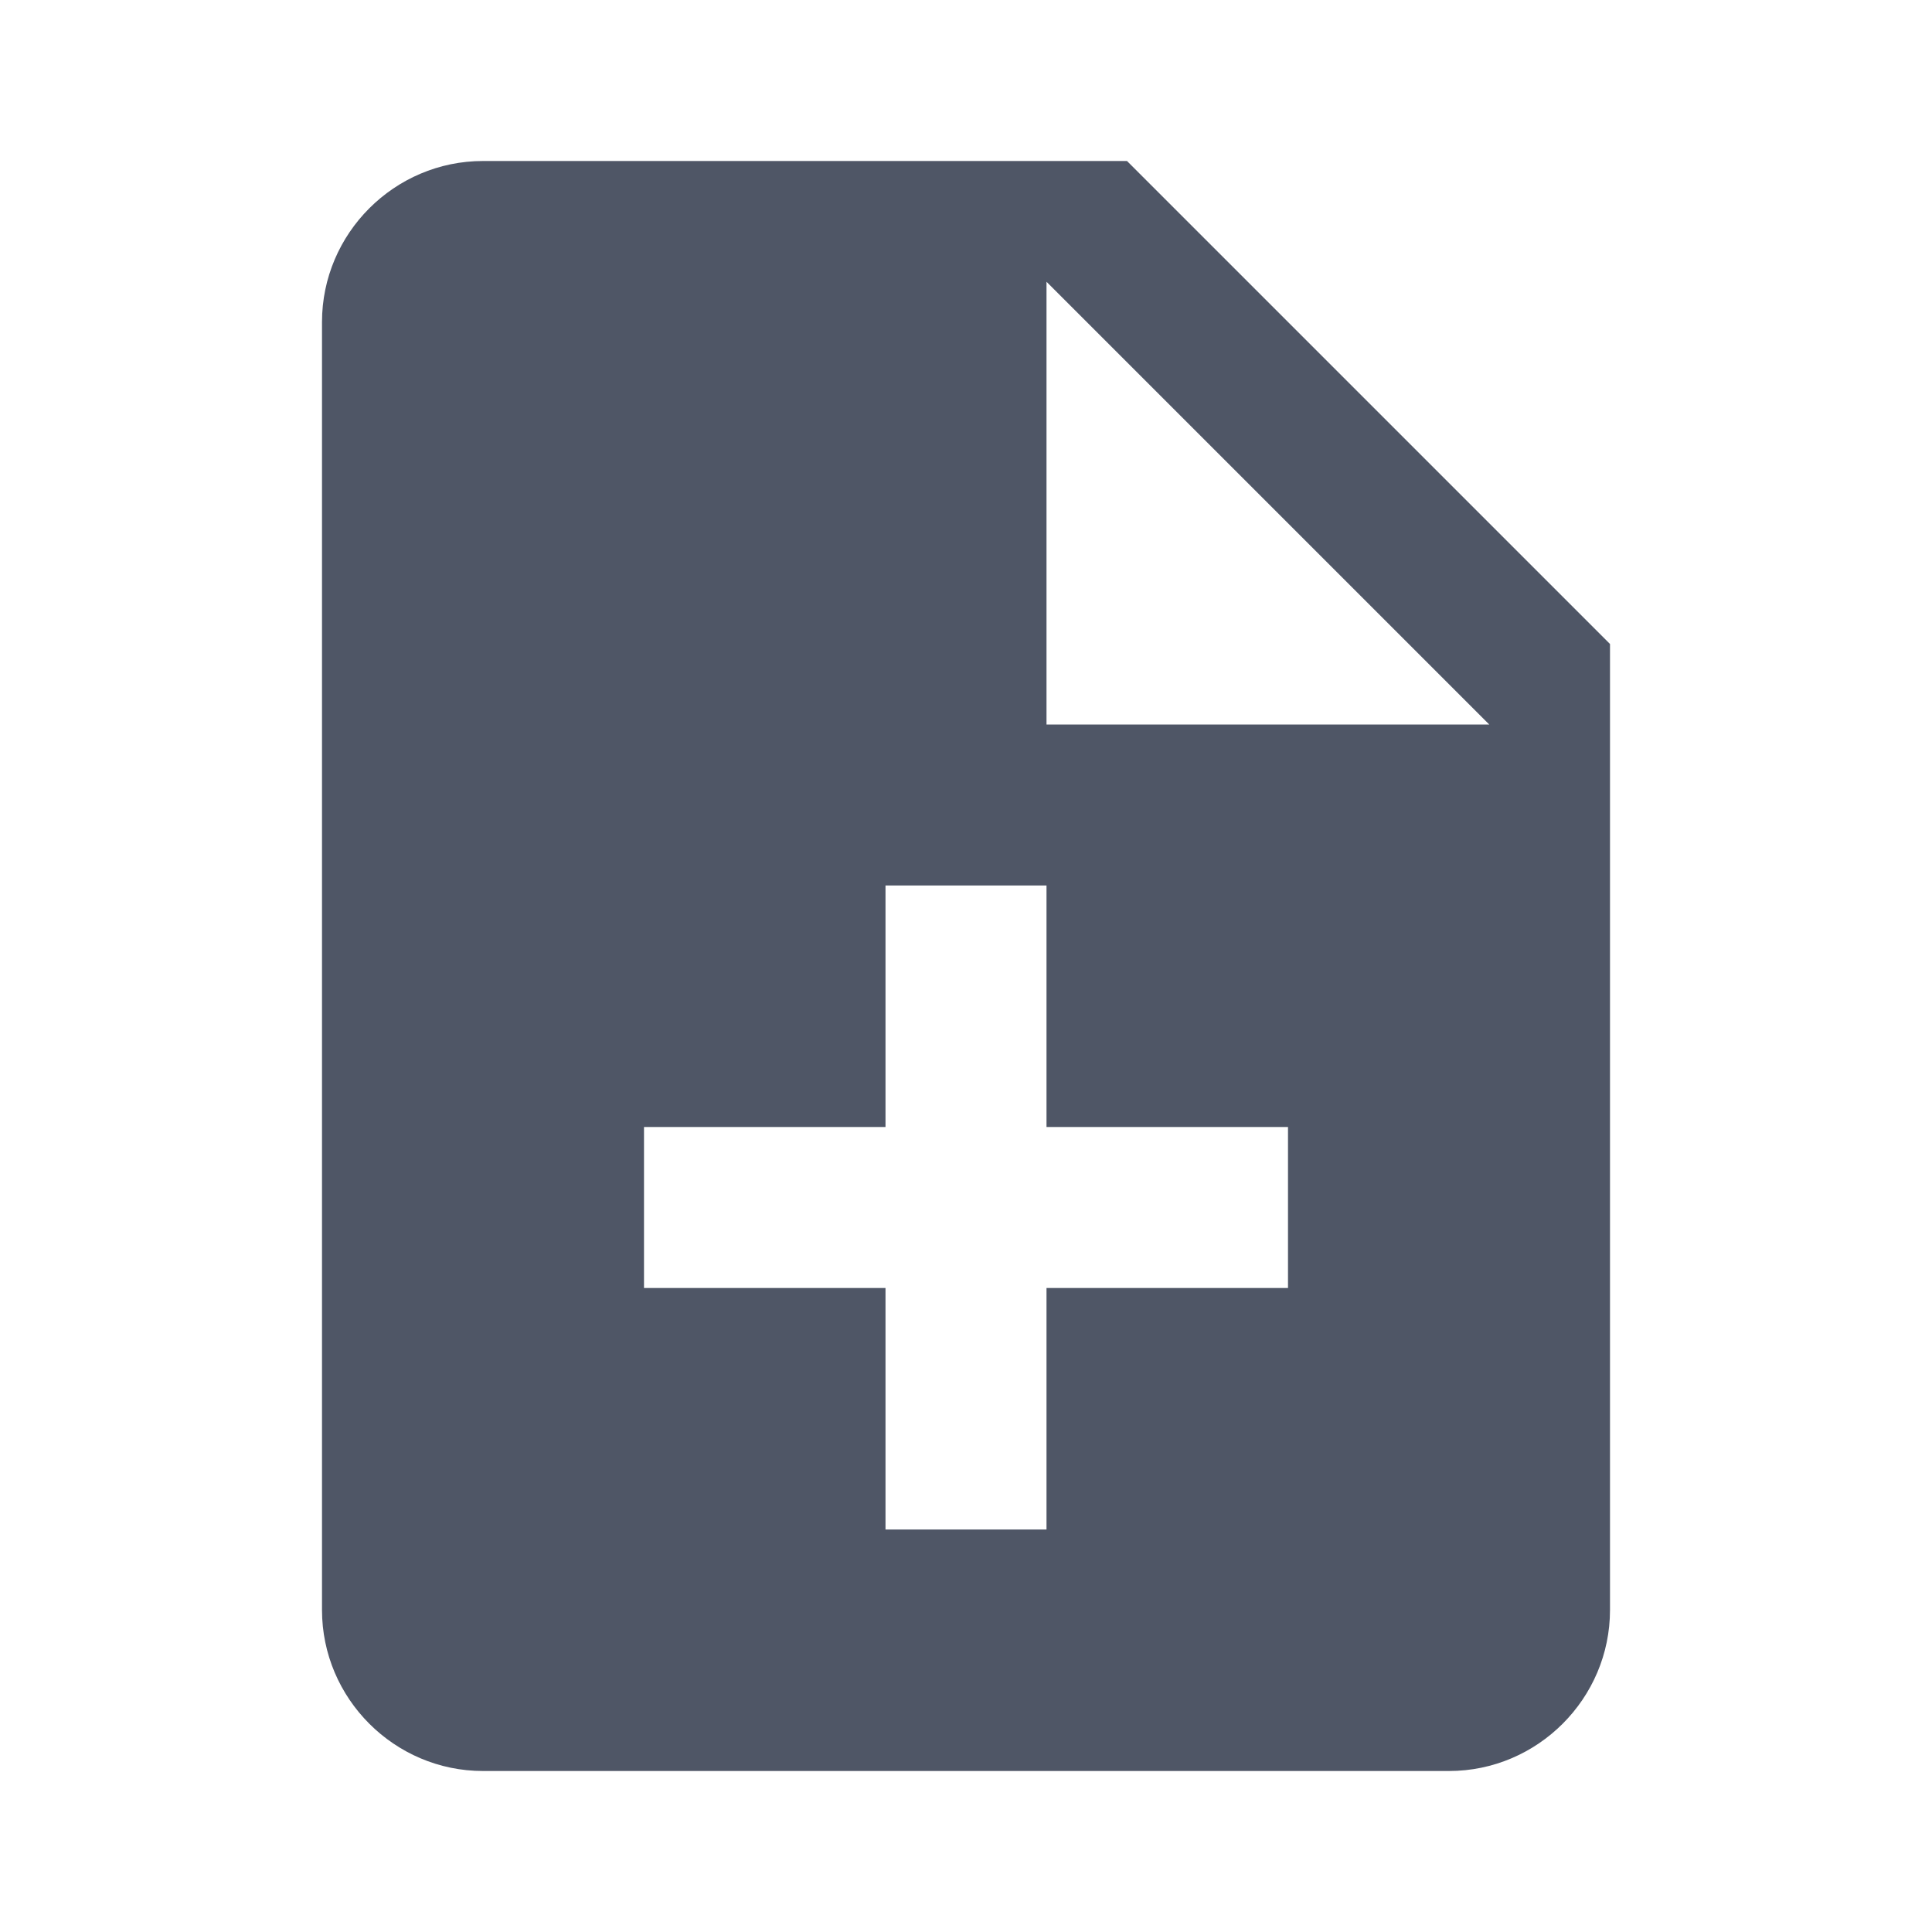
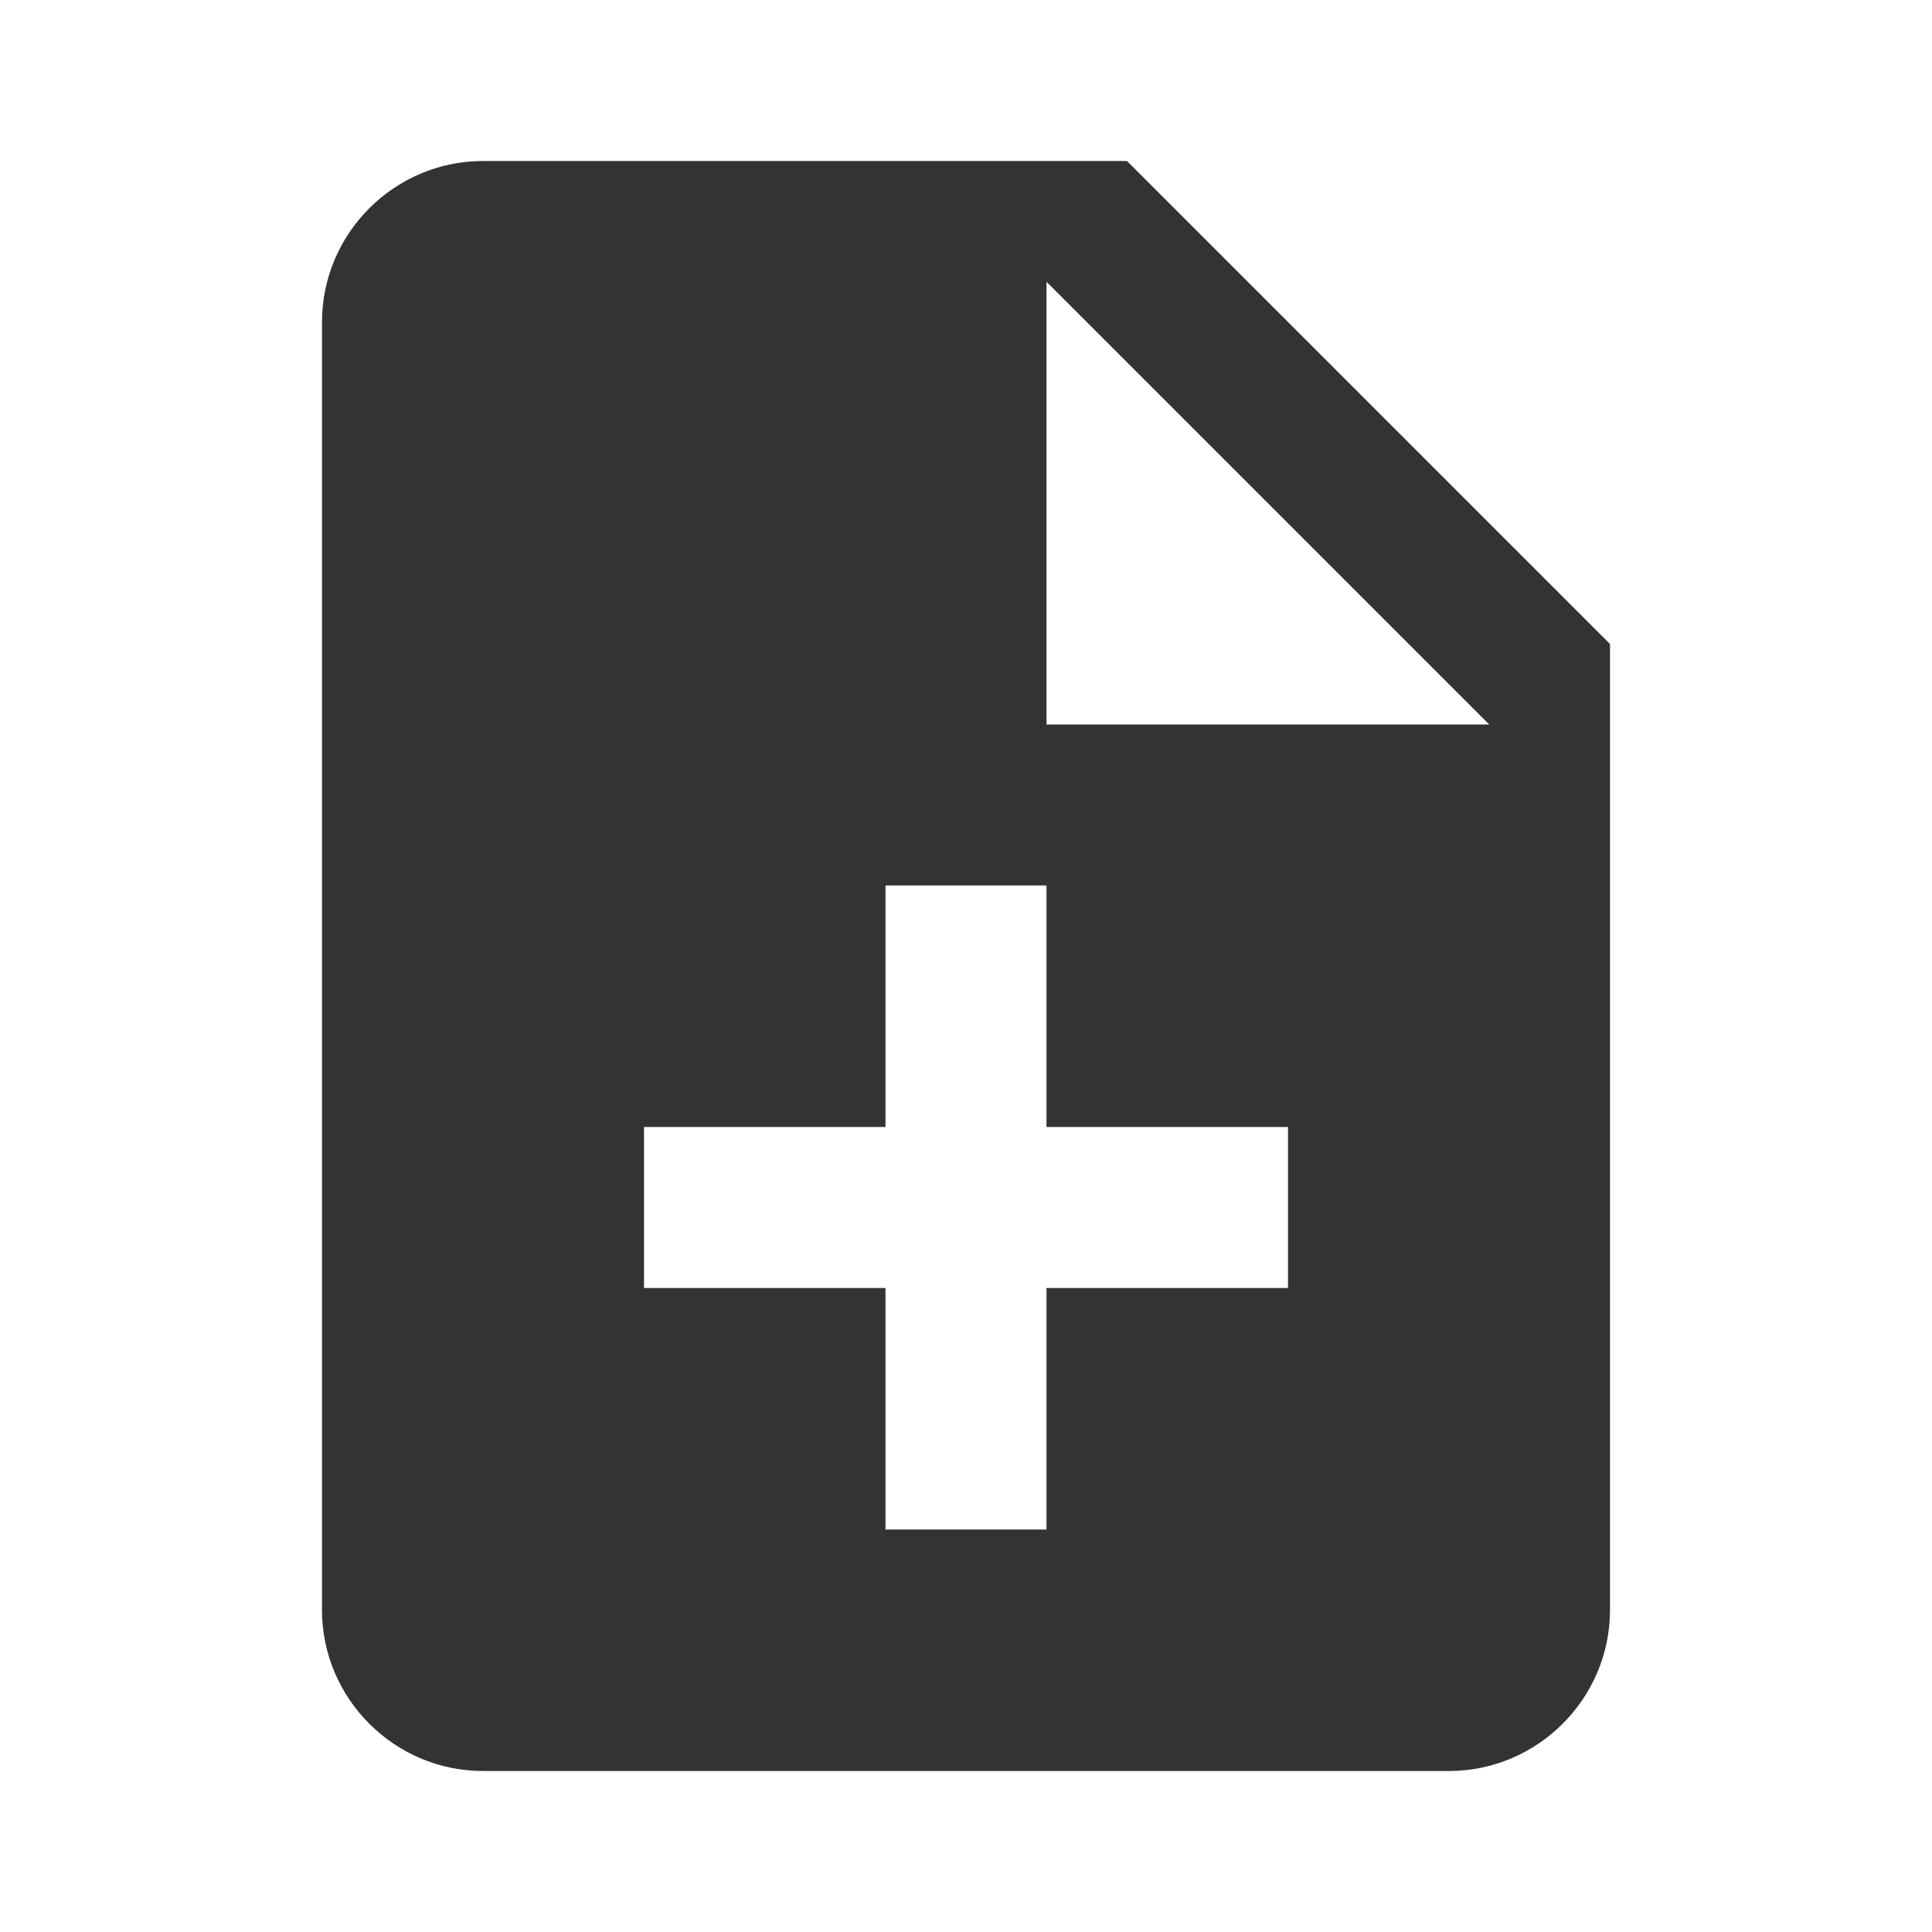
<svg xmlns="http://www.w3.org/2000/svg" version="1.1" id="Layer_1" x="0px" y="0px" viewBox="0 0 24 24" style="enable-background:new 0 0 24 24;" xml:space="preserve">
  <style type="text/css">
- 	.st0{fill:#4F5666;}
- </style>
+ 		.st0{fill:#333;}
+ 	</style>
  <path class="st0" d="M14,2H6C4.9,2,4,2.9,4,4l0,16c0,1.1,0.9,2,2,2h12c1.1,0,2-0.9,2-2V8L14,2z M16,16h-3v3h-2v-3H8v-2h3v-3h2v3h3  V16z M13,9V3.5L18.5,9H13z" />
</svg>
